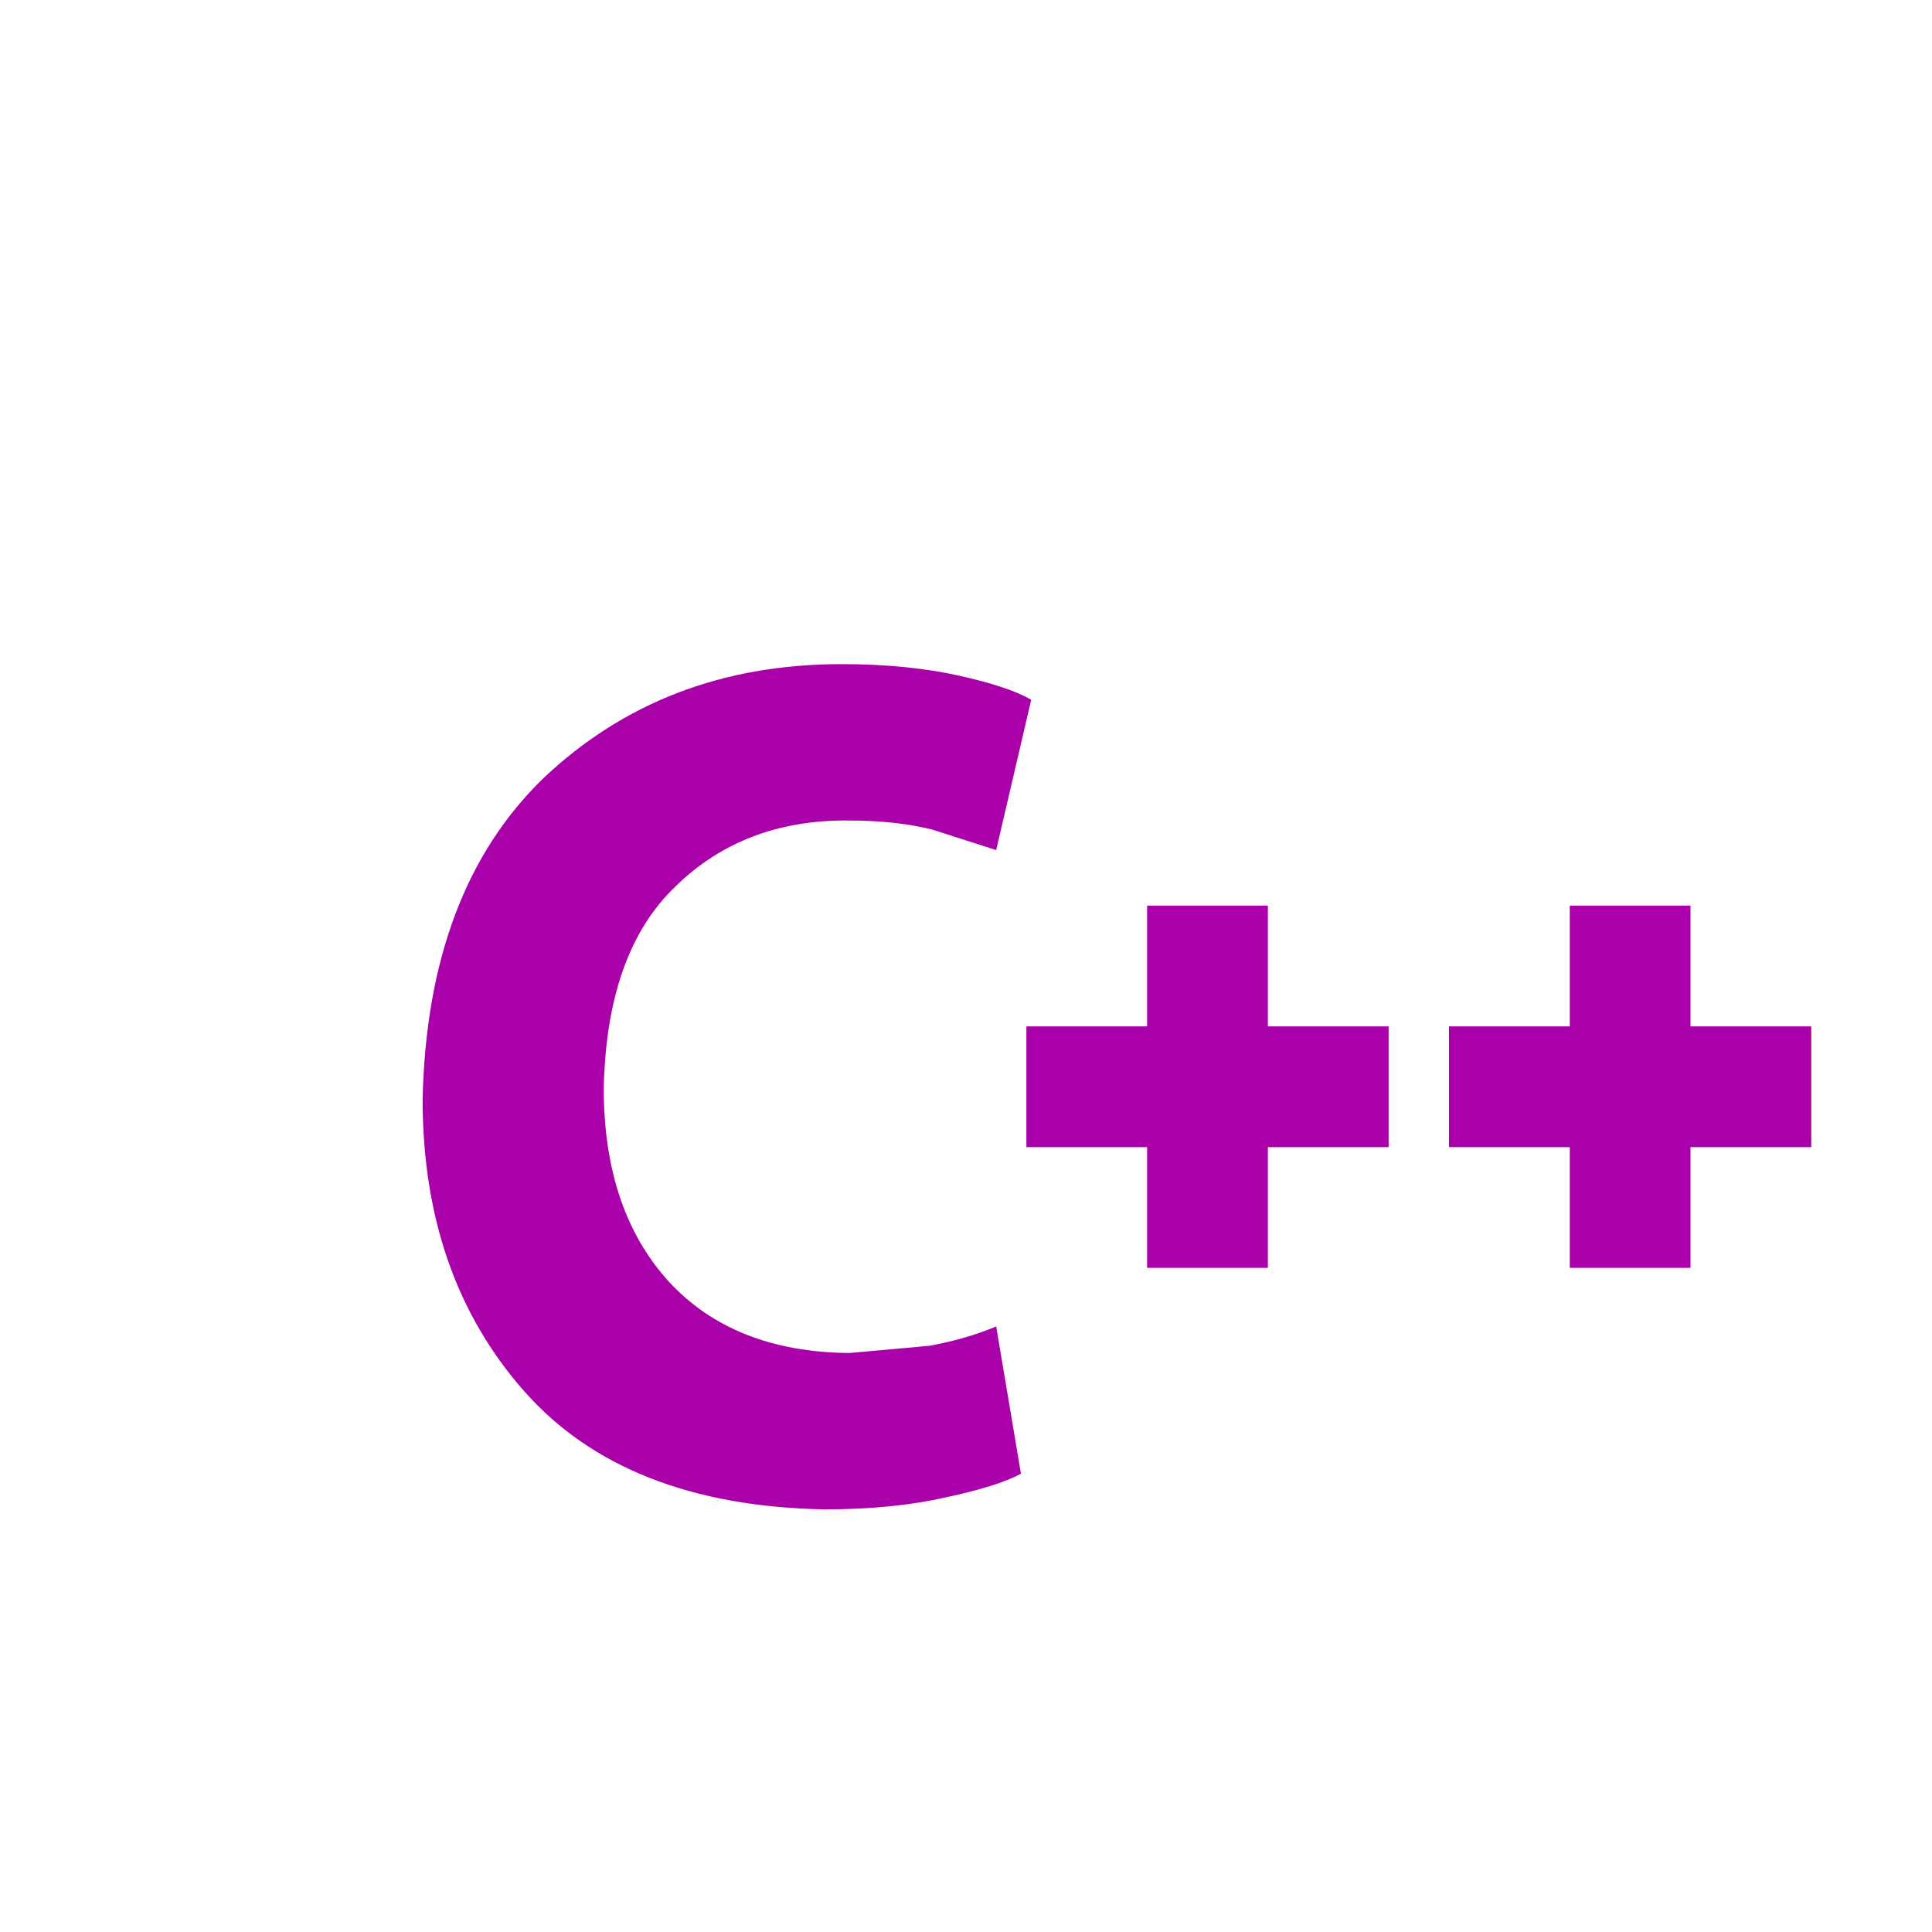
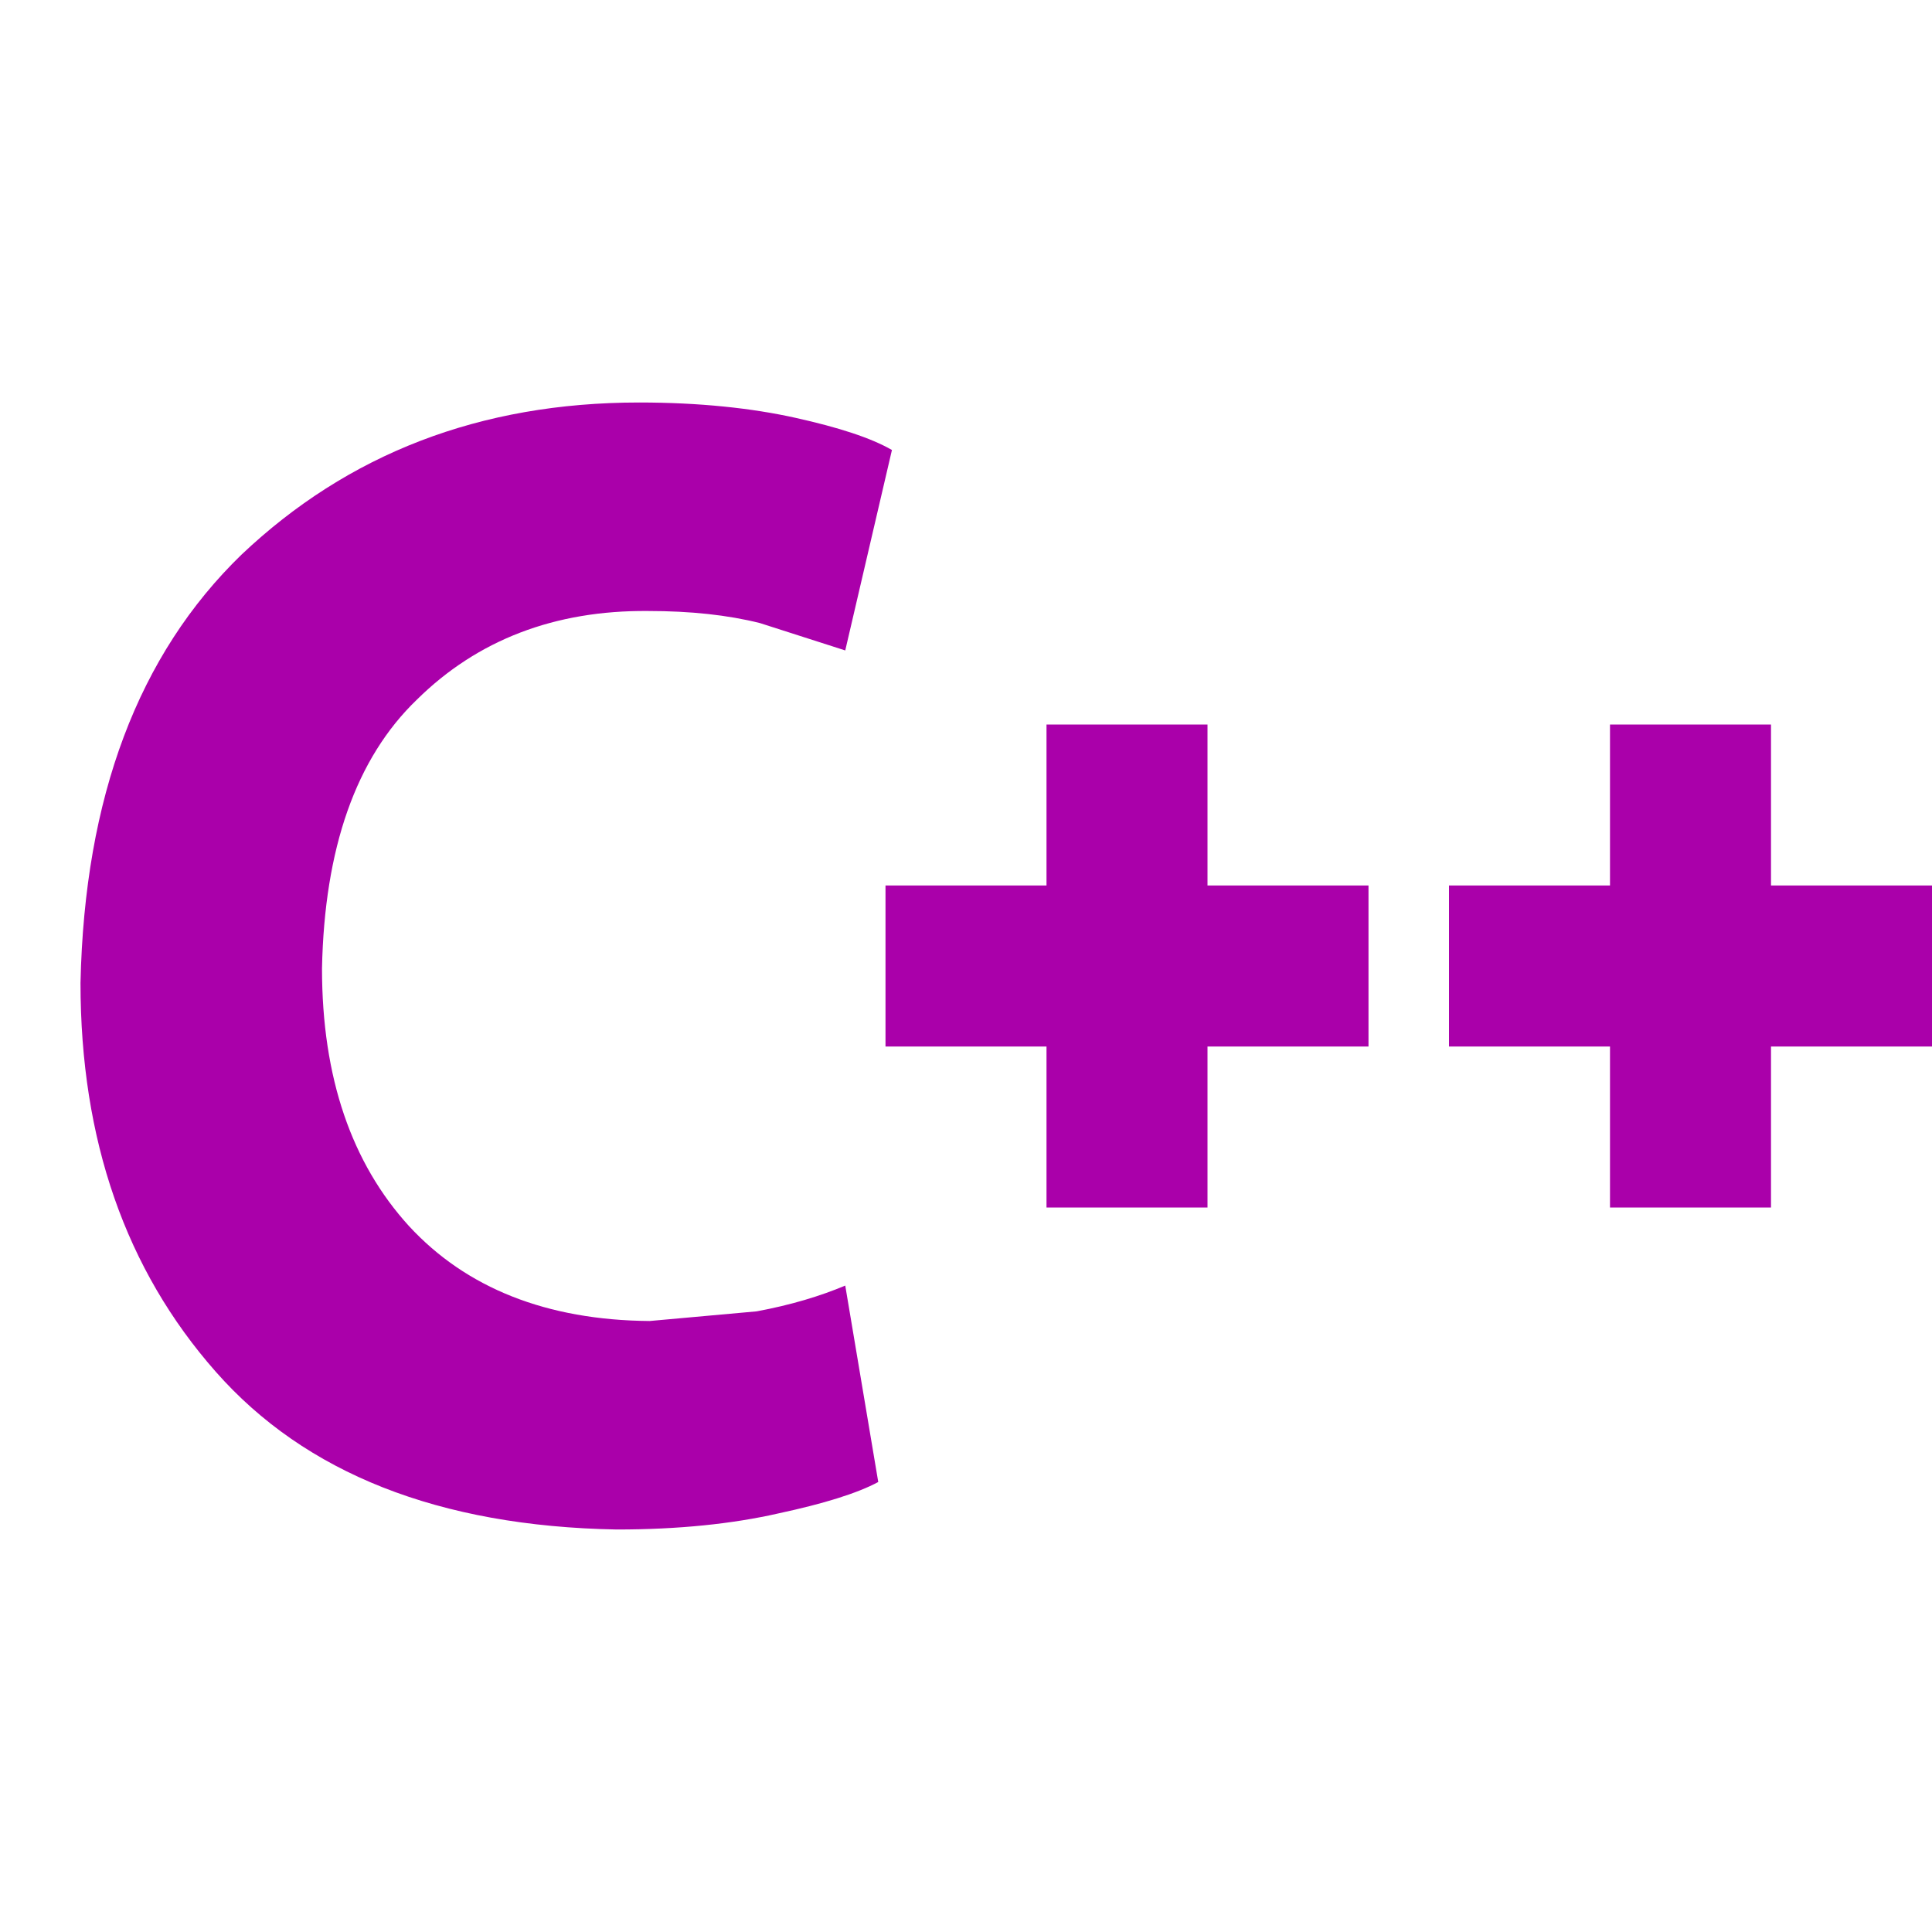
- <svg xmlns="http://www.w3.org/2000/svg" version="1.1" width="64" height="64" viewBox="-6 -6 32 32">
+ <svg xmlns="http://www.w3.org/2000/svg" version="1.1" width="64" height="64" viewBox="0 0 24 24">
  <path fill="#aa00aa" d="M10.5,15.97L10.91,18.41C10.65,18.55 10.23,18.68 9.67,18.8C9.1,18.93 8.43,19 7.66,19C5.45,18.96 3.79,18.3 2.68,17.04C1.56,15.77 1,14.16 1,12.21C1.05,9.9 1.72,8.13 3,6.89C4.32,5.64 5.96,5 7.94,5C8.69,5 9.34,5.07 9.88,5.19C10.42,5.31 10.82,5.44 11.08,5.59L10.5,8.08L9.44,7.74C9.04,7.64 8.58,7.59 8.05,7.59C6.89,7.58 5.93,7.95 5.18,8.69C4.42,9.42 4.03,10.54 4,12.03C4,13.39 4.37,14.45 5.08,15.23C5.79,16 6.79,16.4 8.07,16.41L9.4,16.29C9.83,16.21 10.19,16.1 10.5,15.97M11,11H13V9H15V11H17V13H15V15H13V13H11V11M18,11H20V9H22V11H24V13H22V15H20V13H18V11Z" />
</svg>
